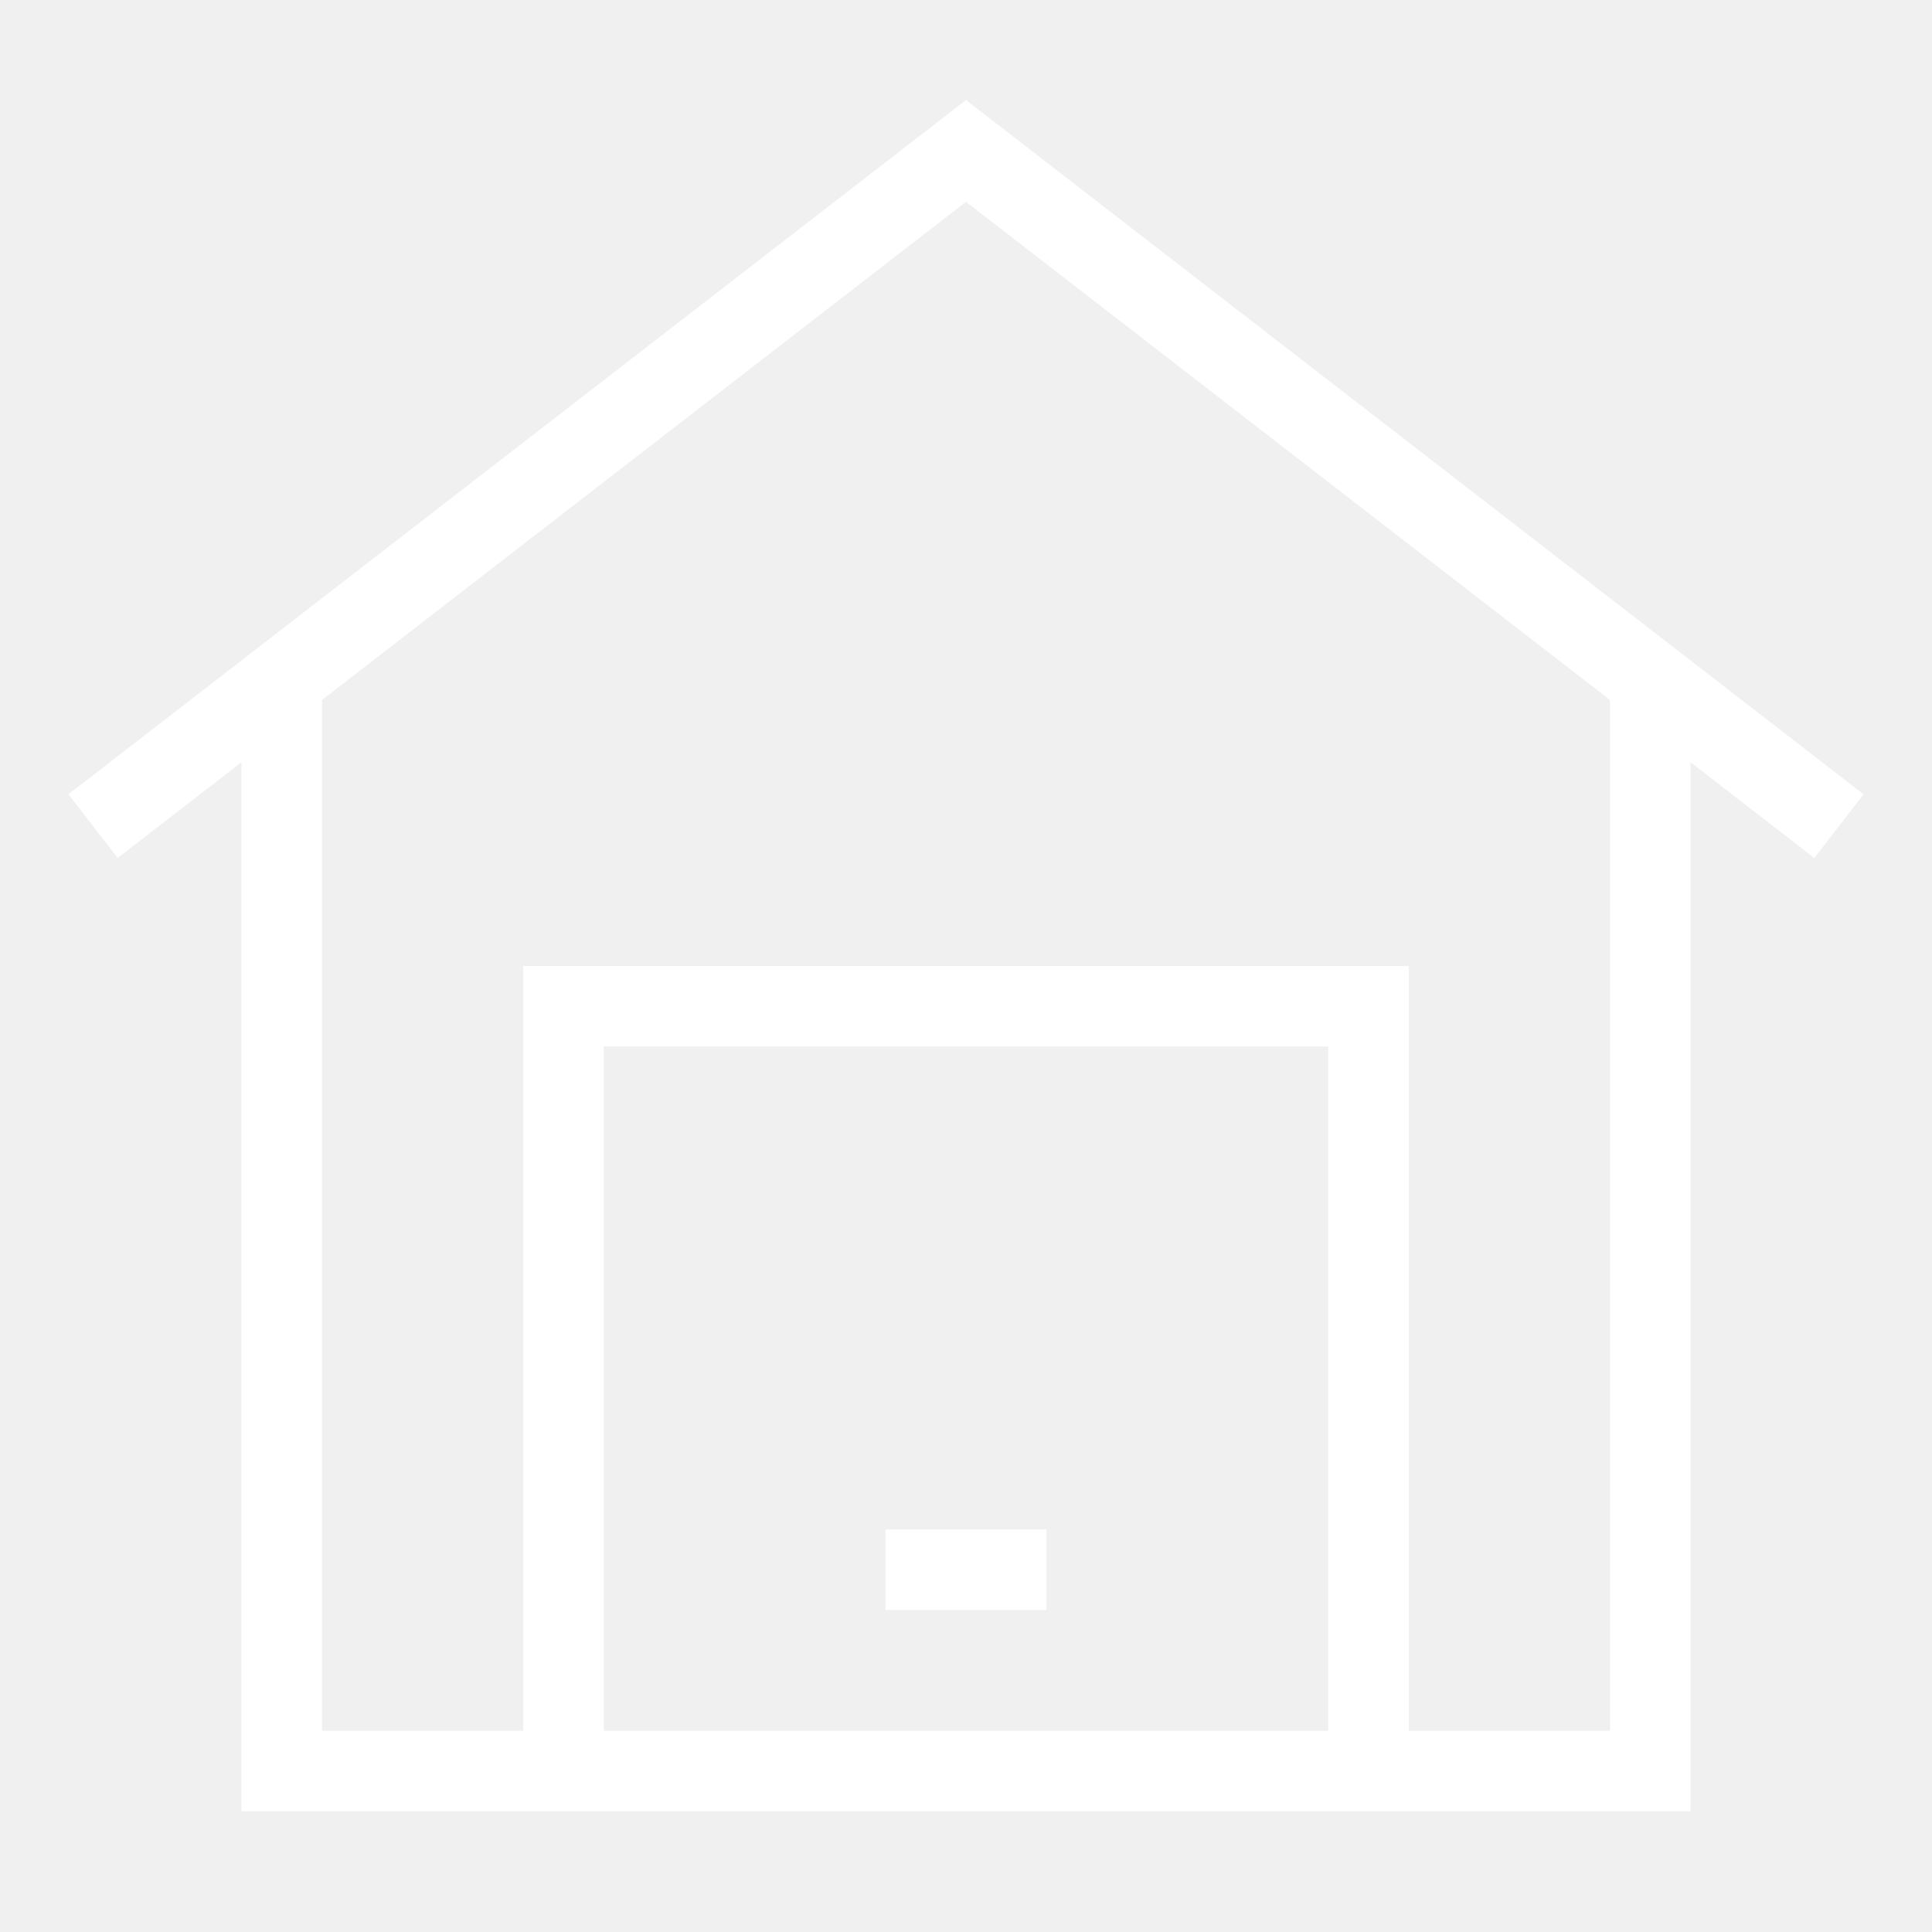
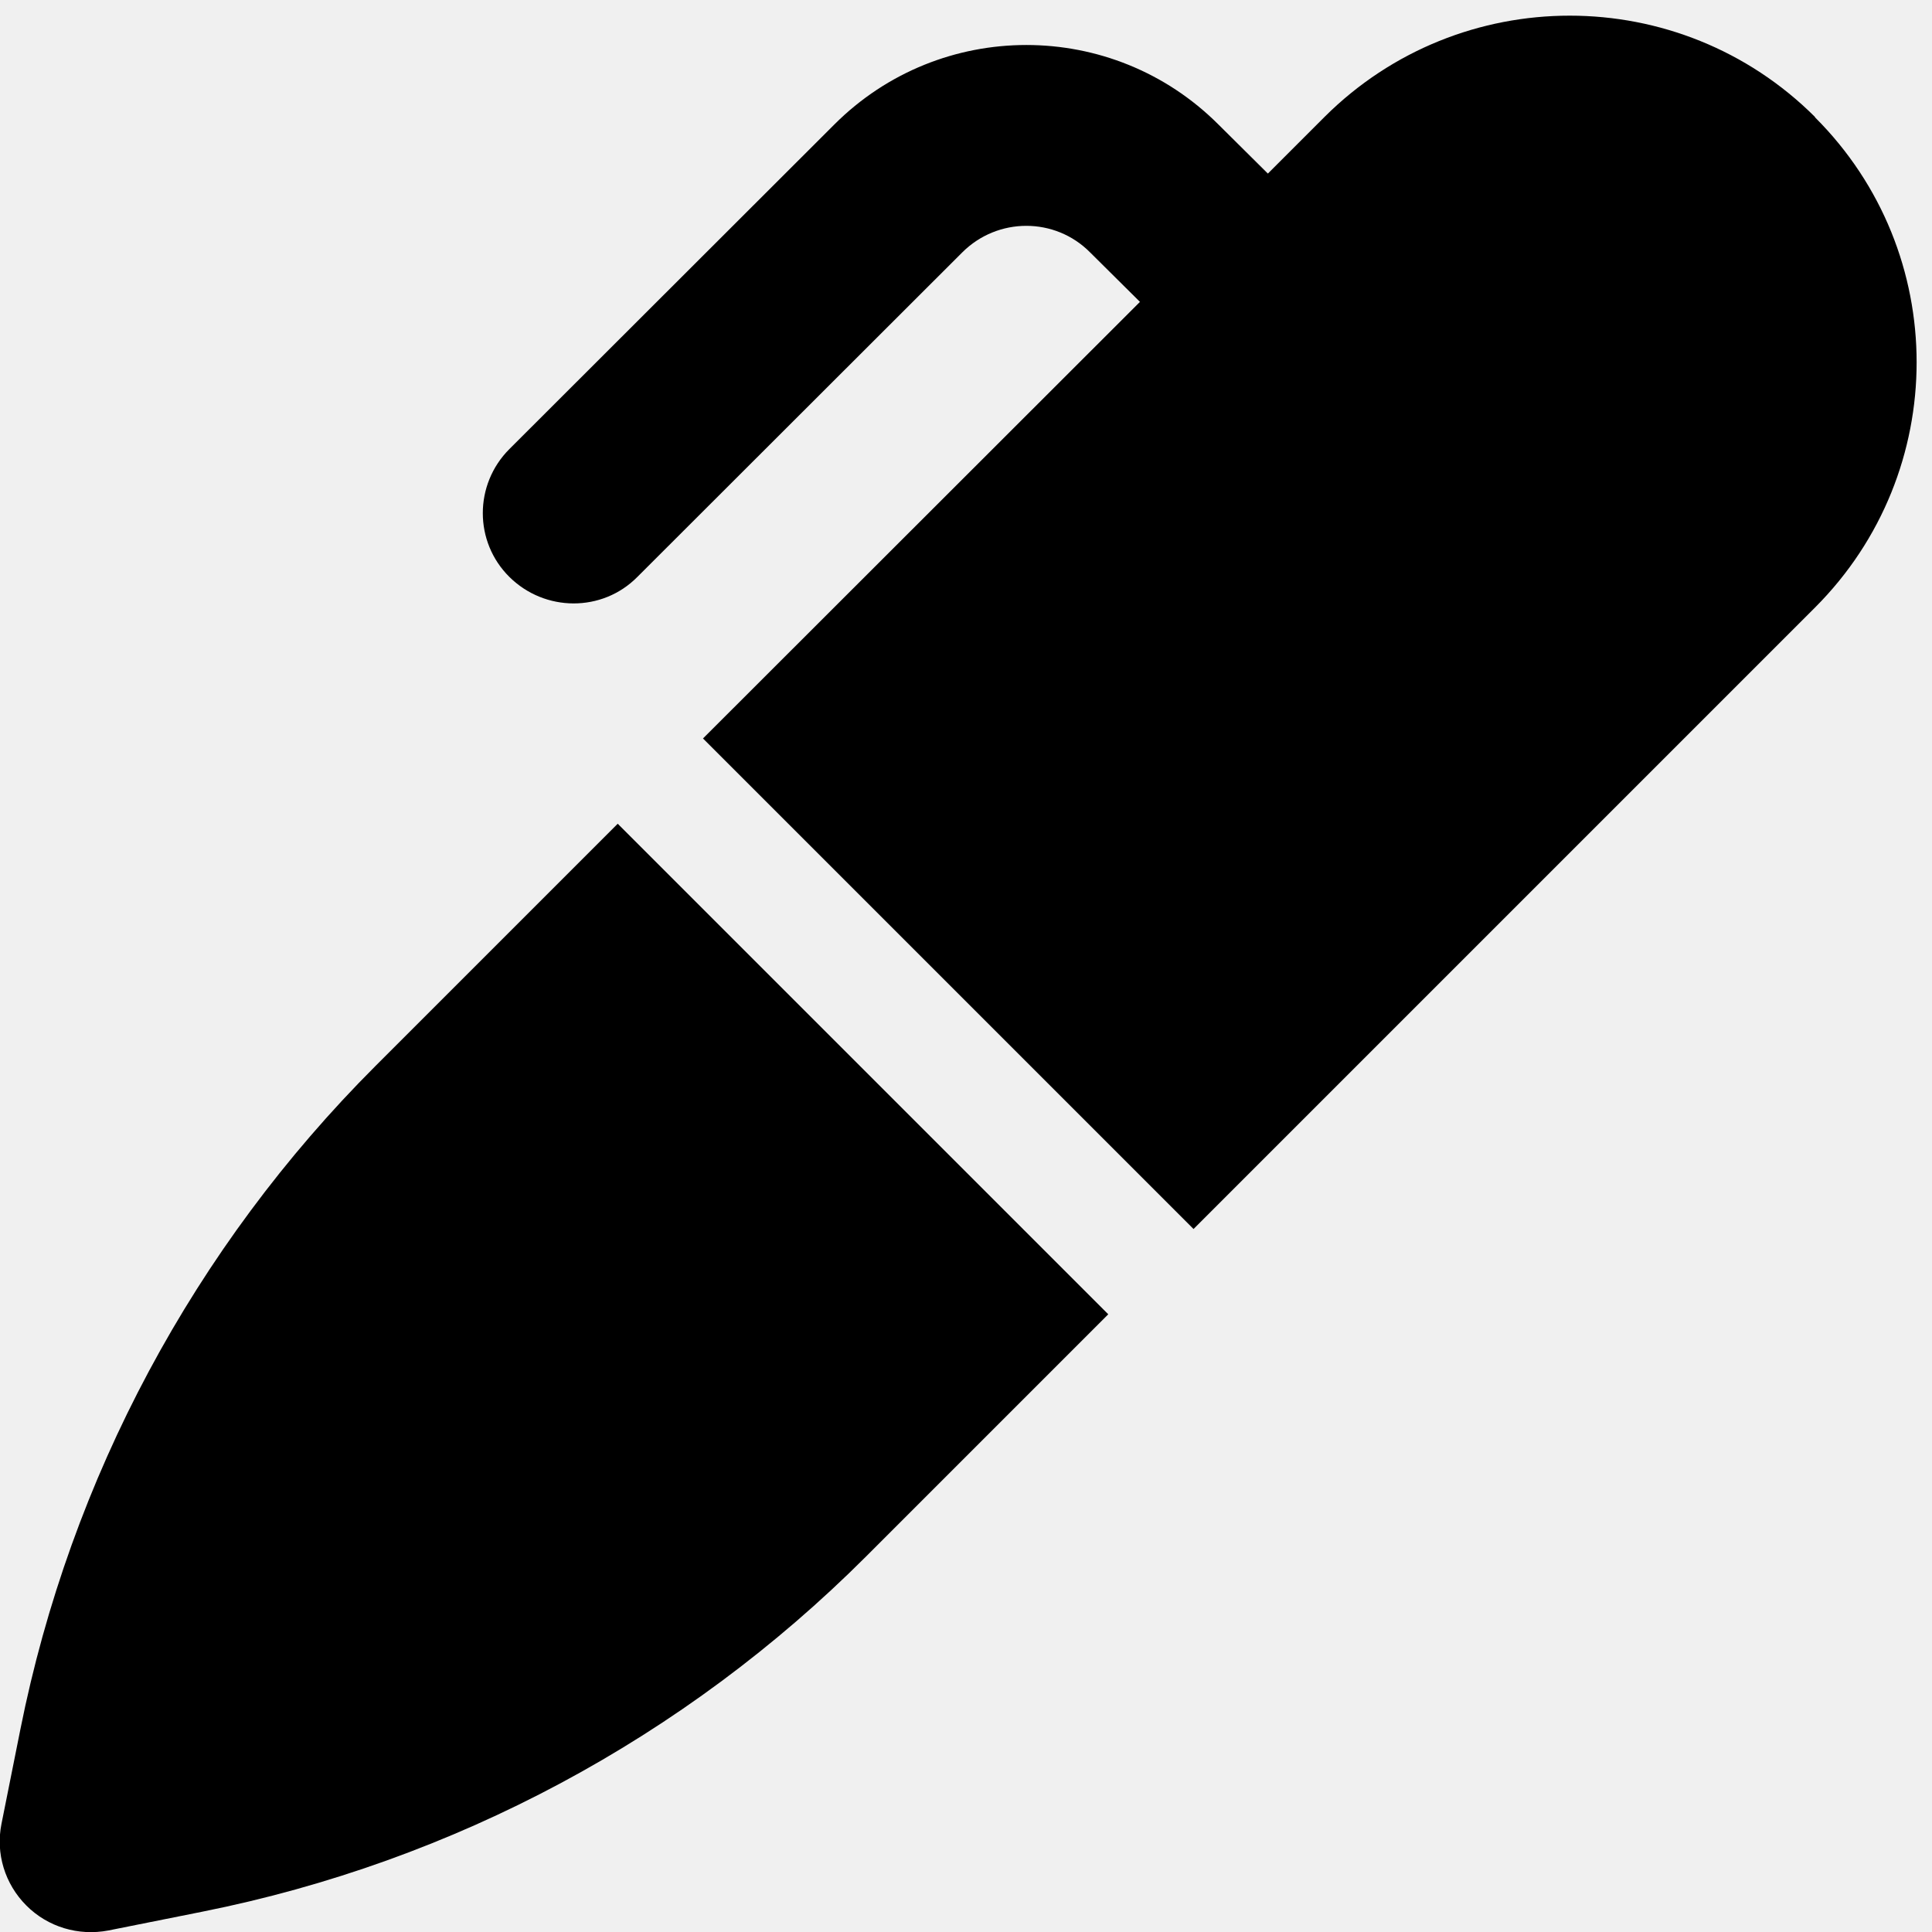
- <svg xmlns="http://www.w3.org/2000/svg" width="48" height="48" viewBox="0 0 48 48" fill="none">
-   <path d="M34 44V25H14V44" stroke="white" stroke-width="2" stroke-miterlimit="10" />
-   <path d="M22 39H26" stroke="white" stroke-width="2" stroke-miterlimit="10" />
-   <path d="M41 16.9V44H7V16.9" stroke="white" stroke-width="2" stroke-miterlimit="10" />
-   <path d="M45.688 20.525L24 3.75L2.312 20.525" stroke="white" stroke-width="2" stroke-miterlimit="10" />
+ <svg xmlns="http://www.w3.org/2000/svg" viewBox="0 0 512 512">
+   <path d="M481 31C445.1-4.8 386.9-4.8 351 31l-15 15L322.9 33C294.8 4.9 249.2 4.9 221.1 33L135 119c-9.4 9.4-9.4 24.6 0 33.9s24.6 9.4 33.9 0L255 66.9c9.4-9.4 24.6-9.4 33.9 0L302.1 80 186.3 195.7 316.3 325.7 481 161c35.9-35.9 35.9-94.1 0-129.9zM293.7 348.3L163.7 218.3 99.5 282.5c-48 48-80.8 109.2-94.1 175.8l-5 25c-1.6 7.9 .9 16 6.6 21.7s13.8 8.1 21.7 6.6l25-5c66.6-13.3 127.8-46.1 175.8-94.1l64.2-64.2z" />
</svg>
